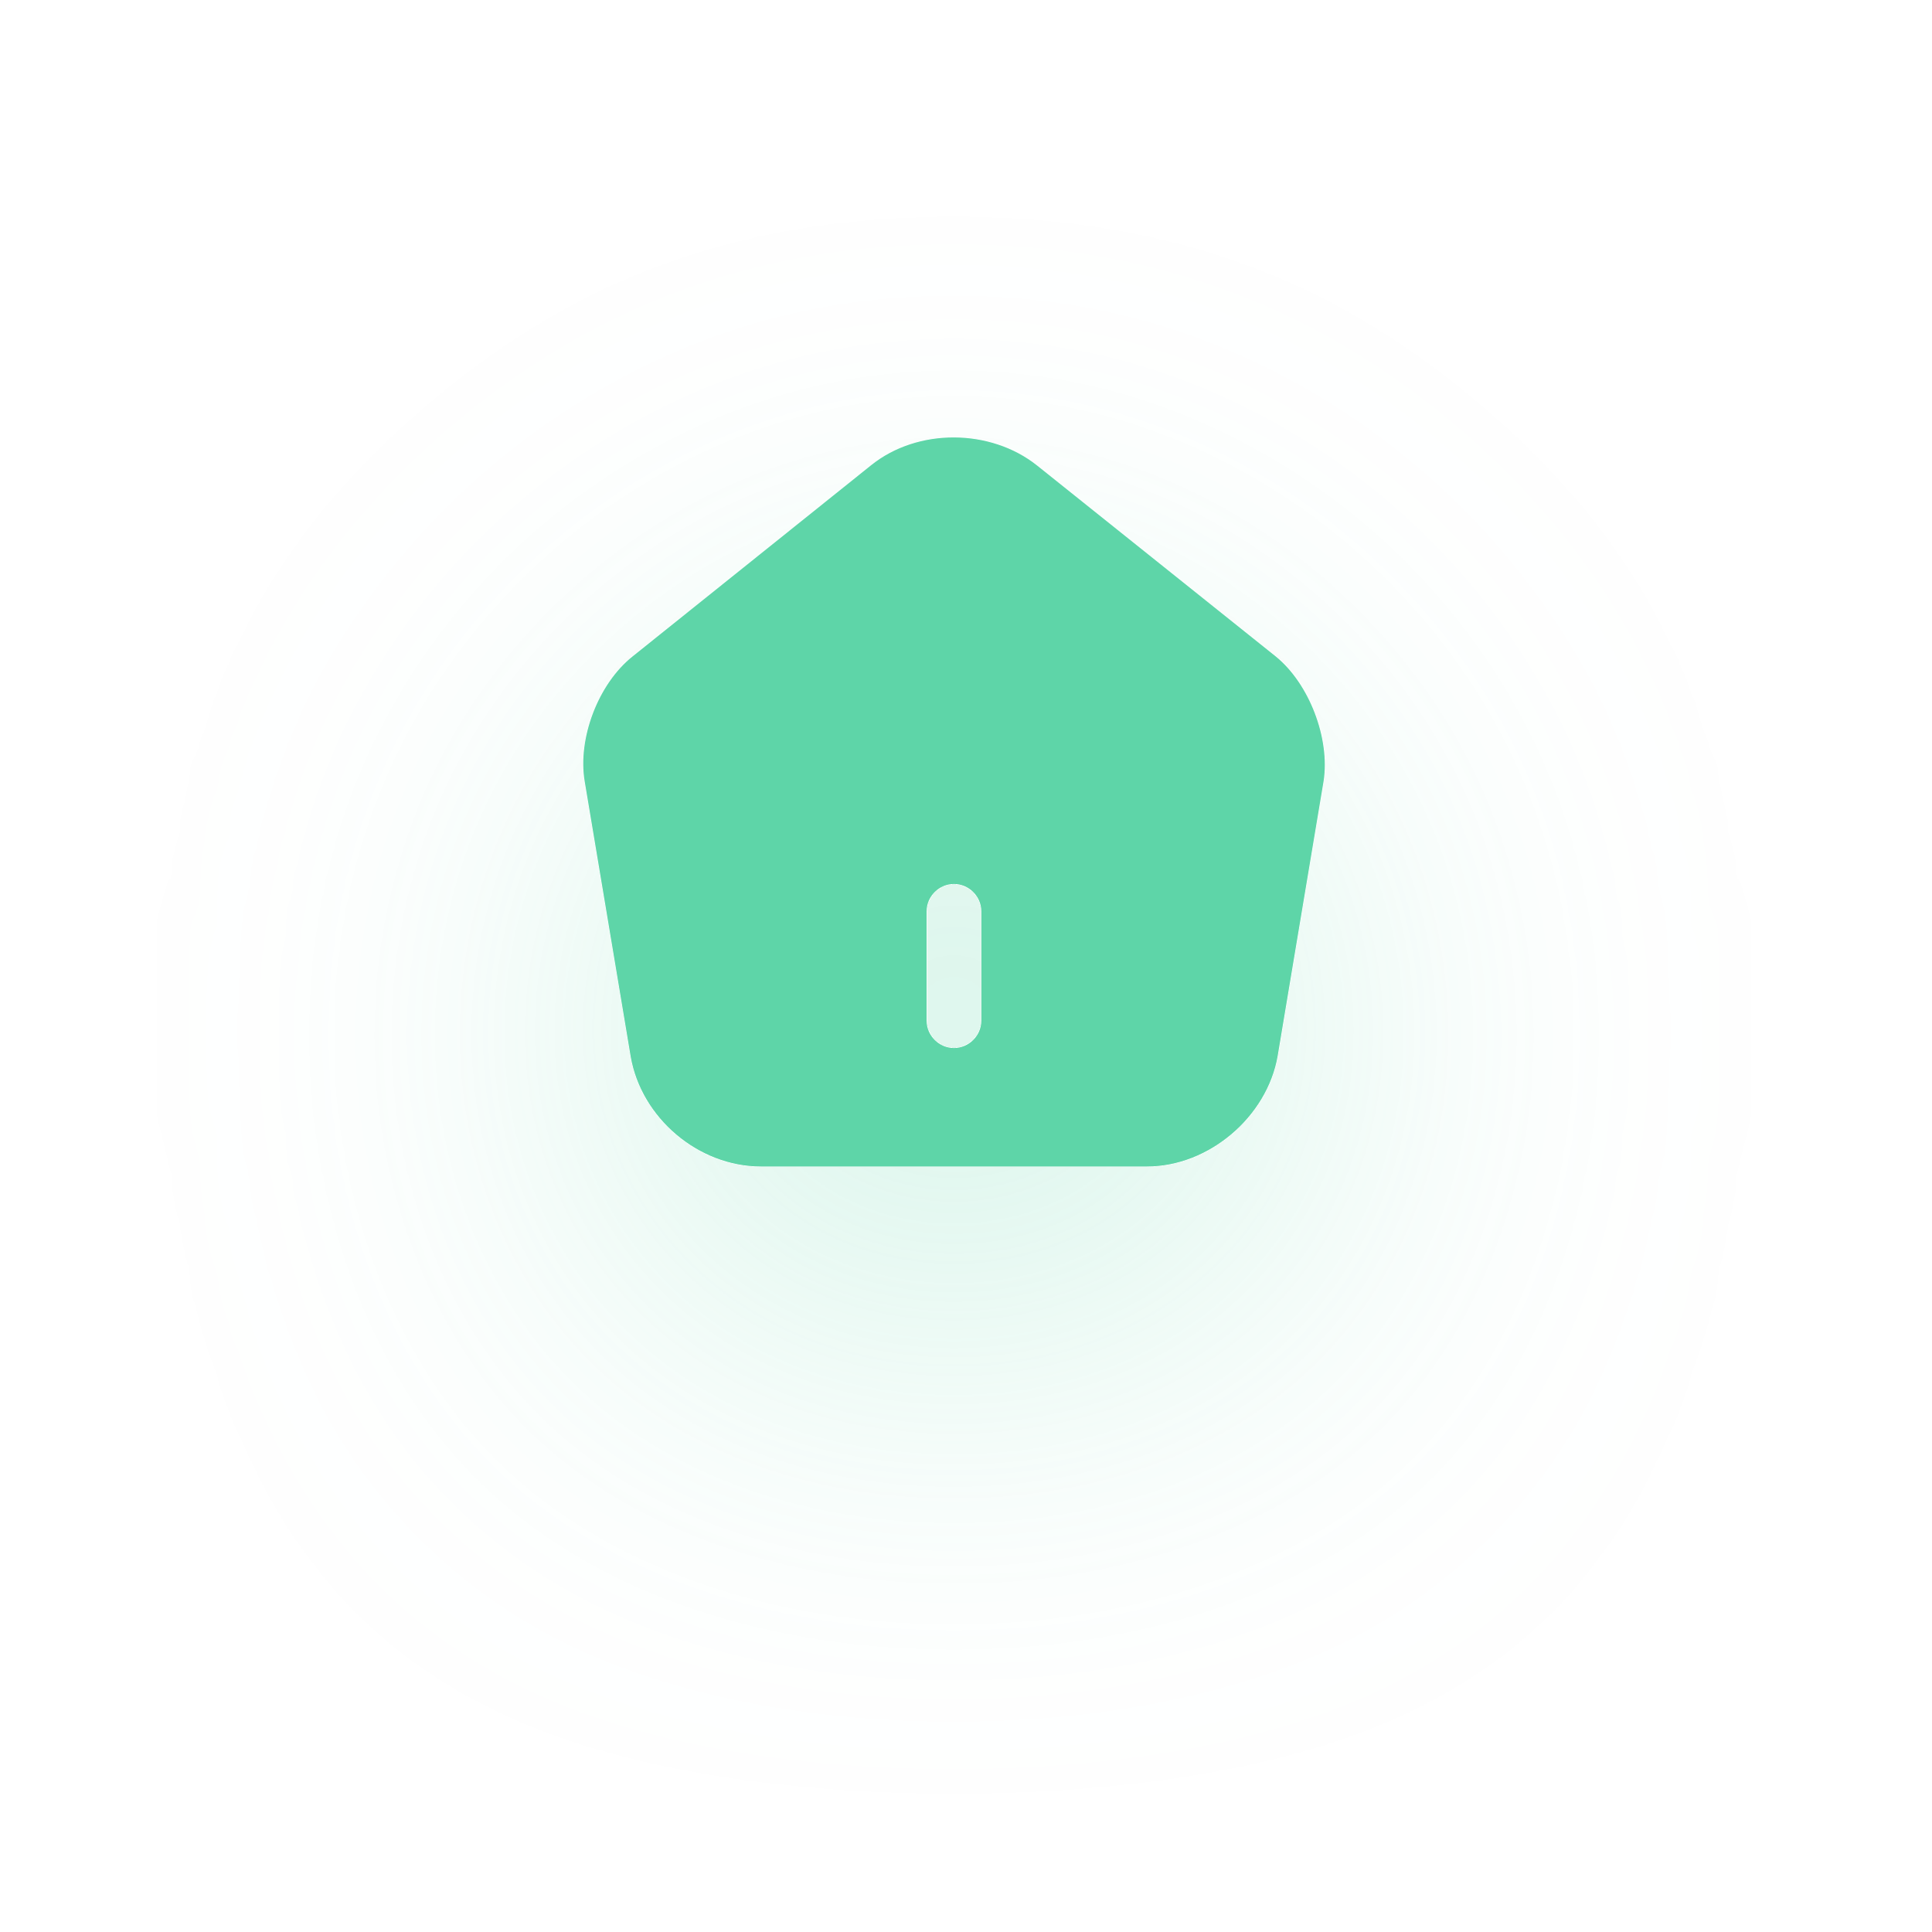
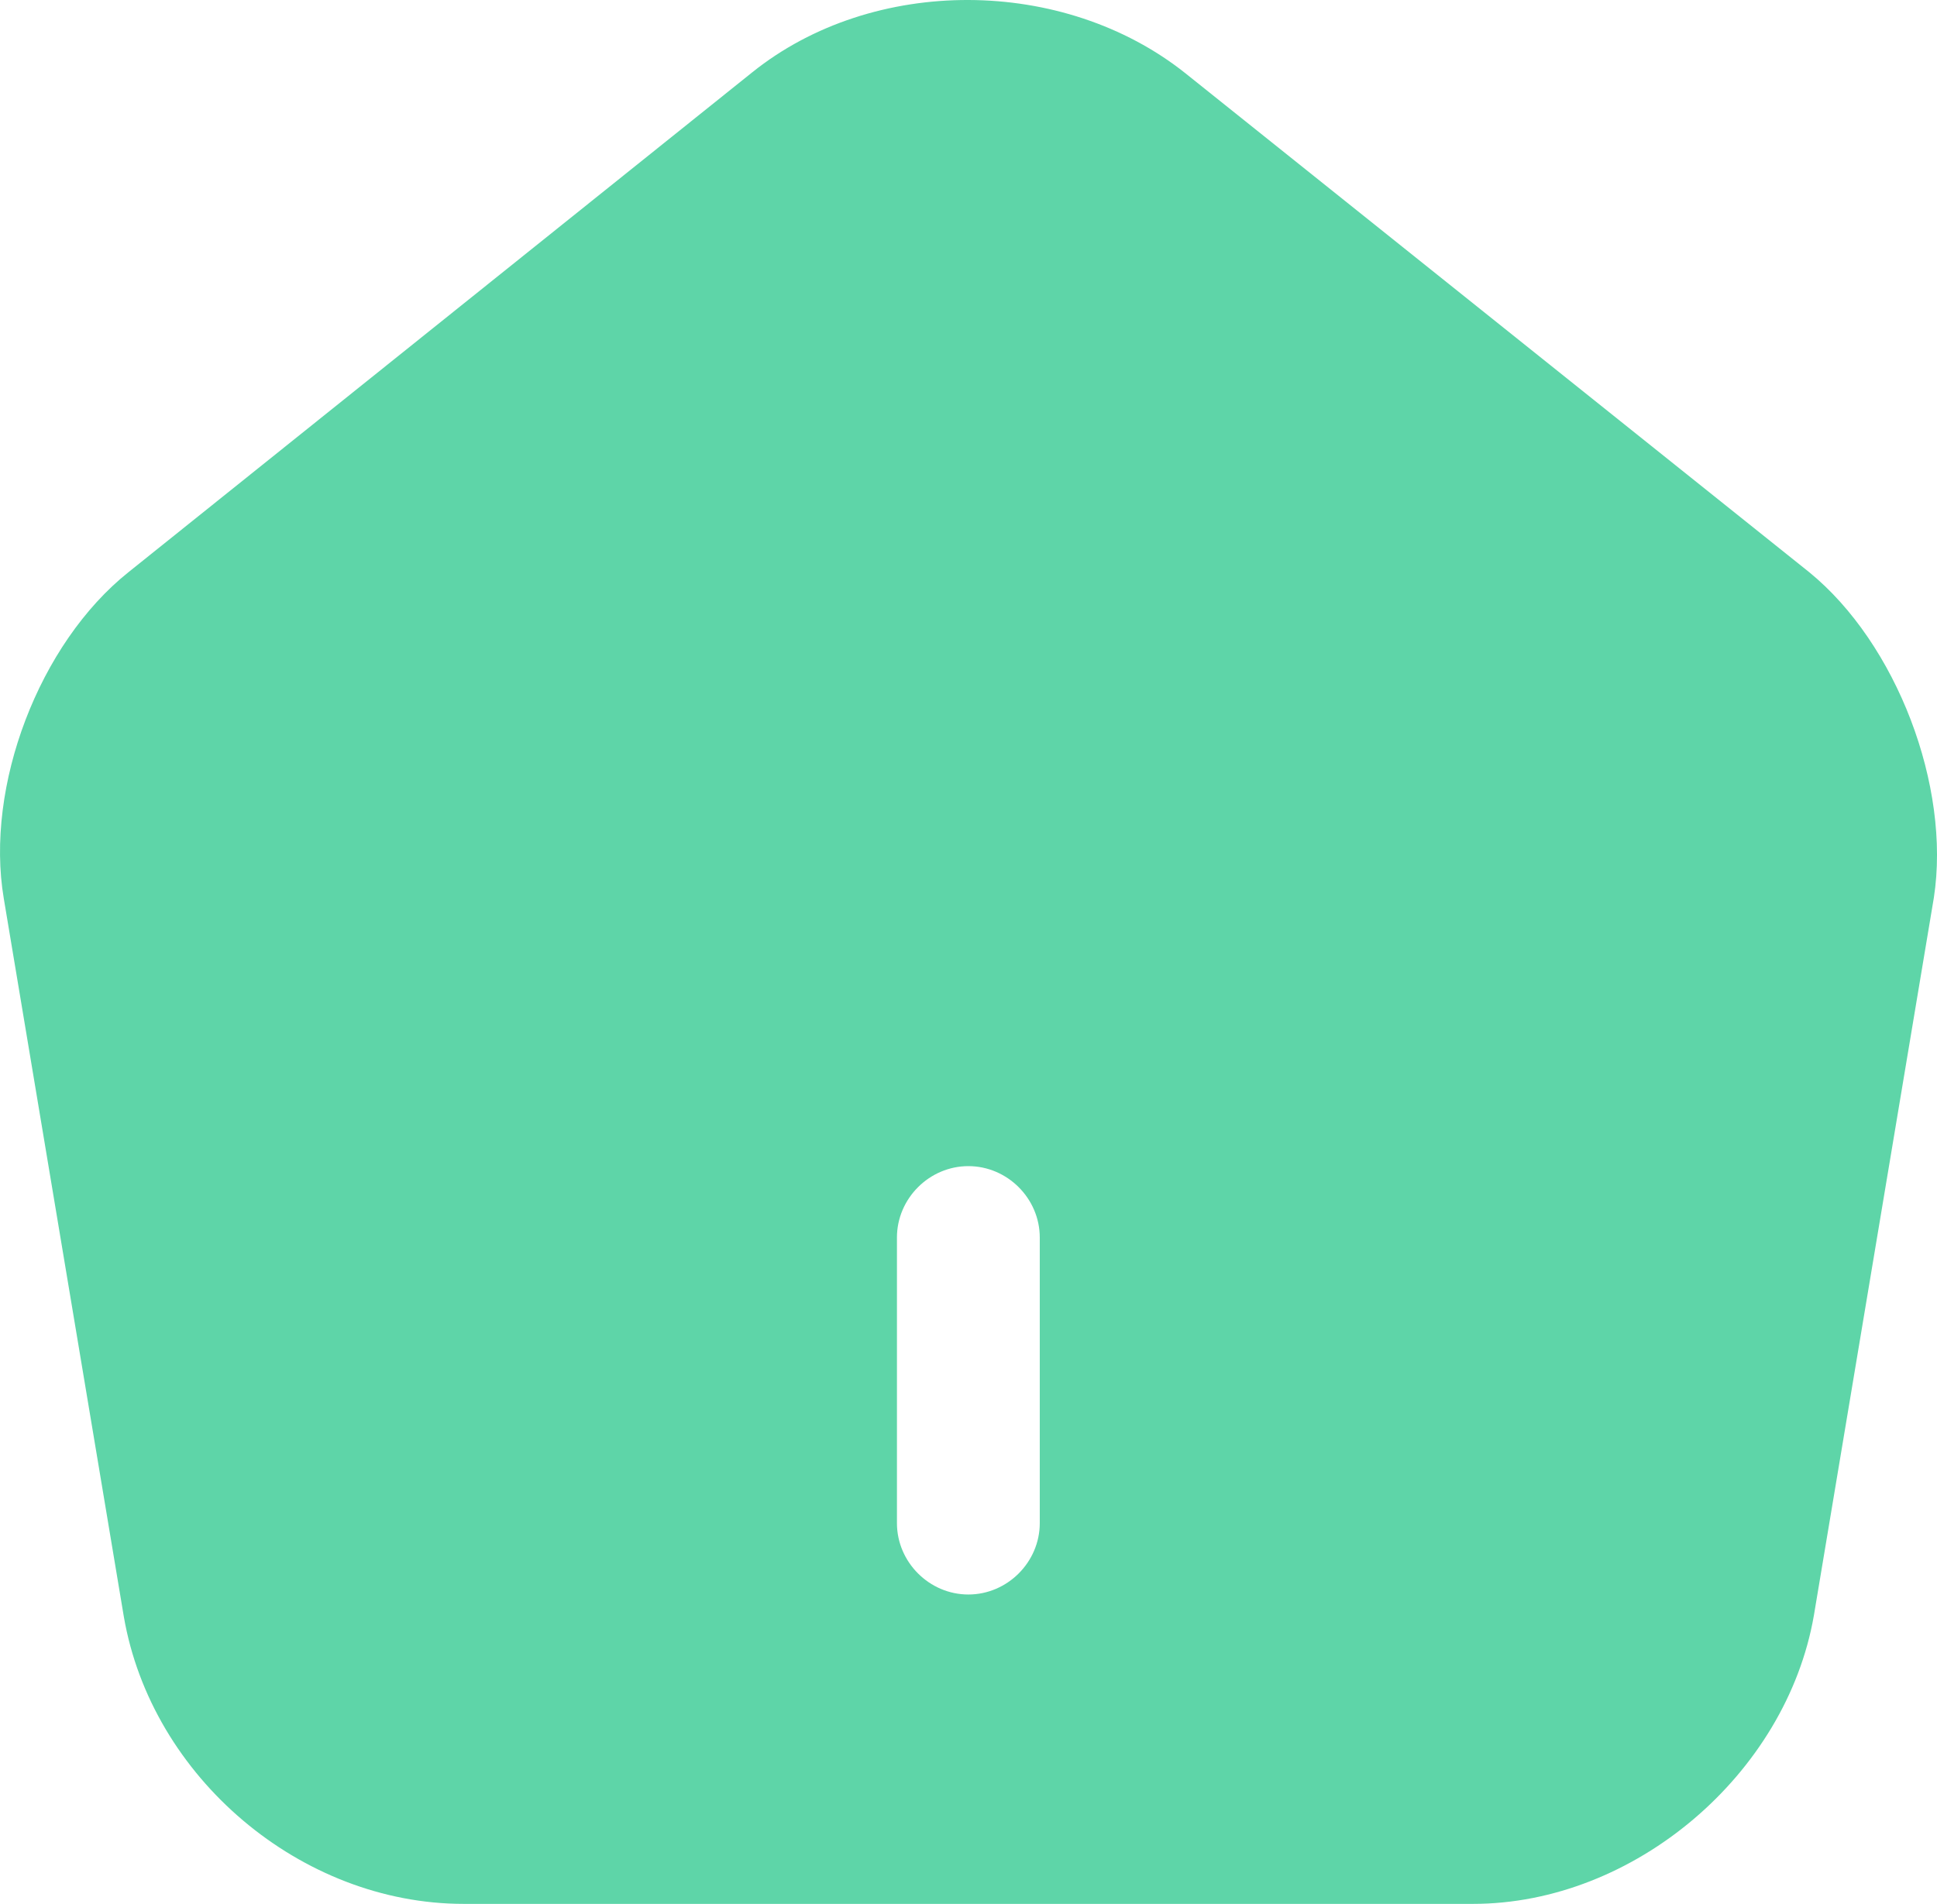
- <svg xmlns="http://www.w3.org/2000/svg" width="53" height="53" fill="none" viewBox="0 0 53 53">
-   <g filter="url(#a)">
-     <path fill="#5ED5A8" d="m35 18.01-6.55-5.24c-1.28-1.02-3.28-1.03-4.55-.01l-6.55 5.25c-.94.75-1.51 2.25-1.31 3.43l1.26 7.54c.29 1.69 1.86 3.02 3.57 3.02h10.6c1.69 0 3.29-1.36 3.58-3.03l1.26-7.54c.18-1.17-.39-2.67-1.31-3.42ZM26.92 28c0 .41-.34.75-.75.75s-.75-.34-.75-.75v-3c0-.41.34-.75.75-.75s.75.34.75.75v3Z" />
-   </g>
-   <defs>
-     <filter id="a" width="52.343" height="52" x="0" y="1" color-interpolation-filters="sRGB" filterUnits="userSpaceOnUse">
-       <feFlood flood-opacity="0" result="BackgroundImageFix" />
-       <feColorMatrix in="SourceAlpha" result="hardAlpha" values="0 0 0 0 0 0 0 0 0 0 0 0 0 0 0 0 0 0 127 0" />
-       <feOffset dy="5" />
-       <feGaussianBlur stdDeviation="8" />
-       <feComposite in2="hardAlpha" operator="out" />
-       <feColorMatrix values="0 0 0 0 0.369 0 0 0 0 0.835 0 0 0 0 0.659 0 0 0 0.25 0" />
-       <feBlend in2="BackgroundImageFix" result="effect1_dropShadow_858_16851" />
-       <feBlend in="SourceGraphic" in2="effect1_dropShadow_858_16851" result="shape" />
-     </filter>
-   </defs>
+ <svg xmlns="http://www.w3.org/2000/svg" width="20.343" height="20" fill="none" viewBox="16 12 20.343 20">
+   <path fill="#5ED5A8" d="m35 18.01-6.55-5.24c-1.28-1.02-3.28-1.03-4.55-.01l-6.55 5.25c-.94.75-1.51 2.25-1.31 3.43l1.26 7.54c.29 1.69 1.86 3.02 3.57 3.02h10.6c1.69 0 3.29-1.36 3.58-3.03l1.26-7.54c.18-1.17-.39-2.67-1.31-3.42ZM26.92 28c0 .41-.34.75-.75.75s-.75-.34-.75-.75v-3c0-.41.34-.75.75-.75s.75.34.75.75v3Z" />
</svg>
